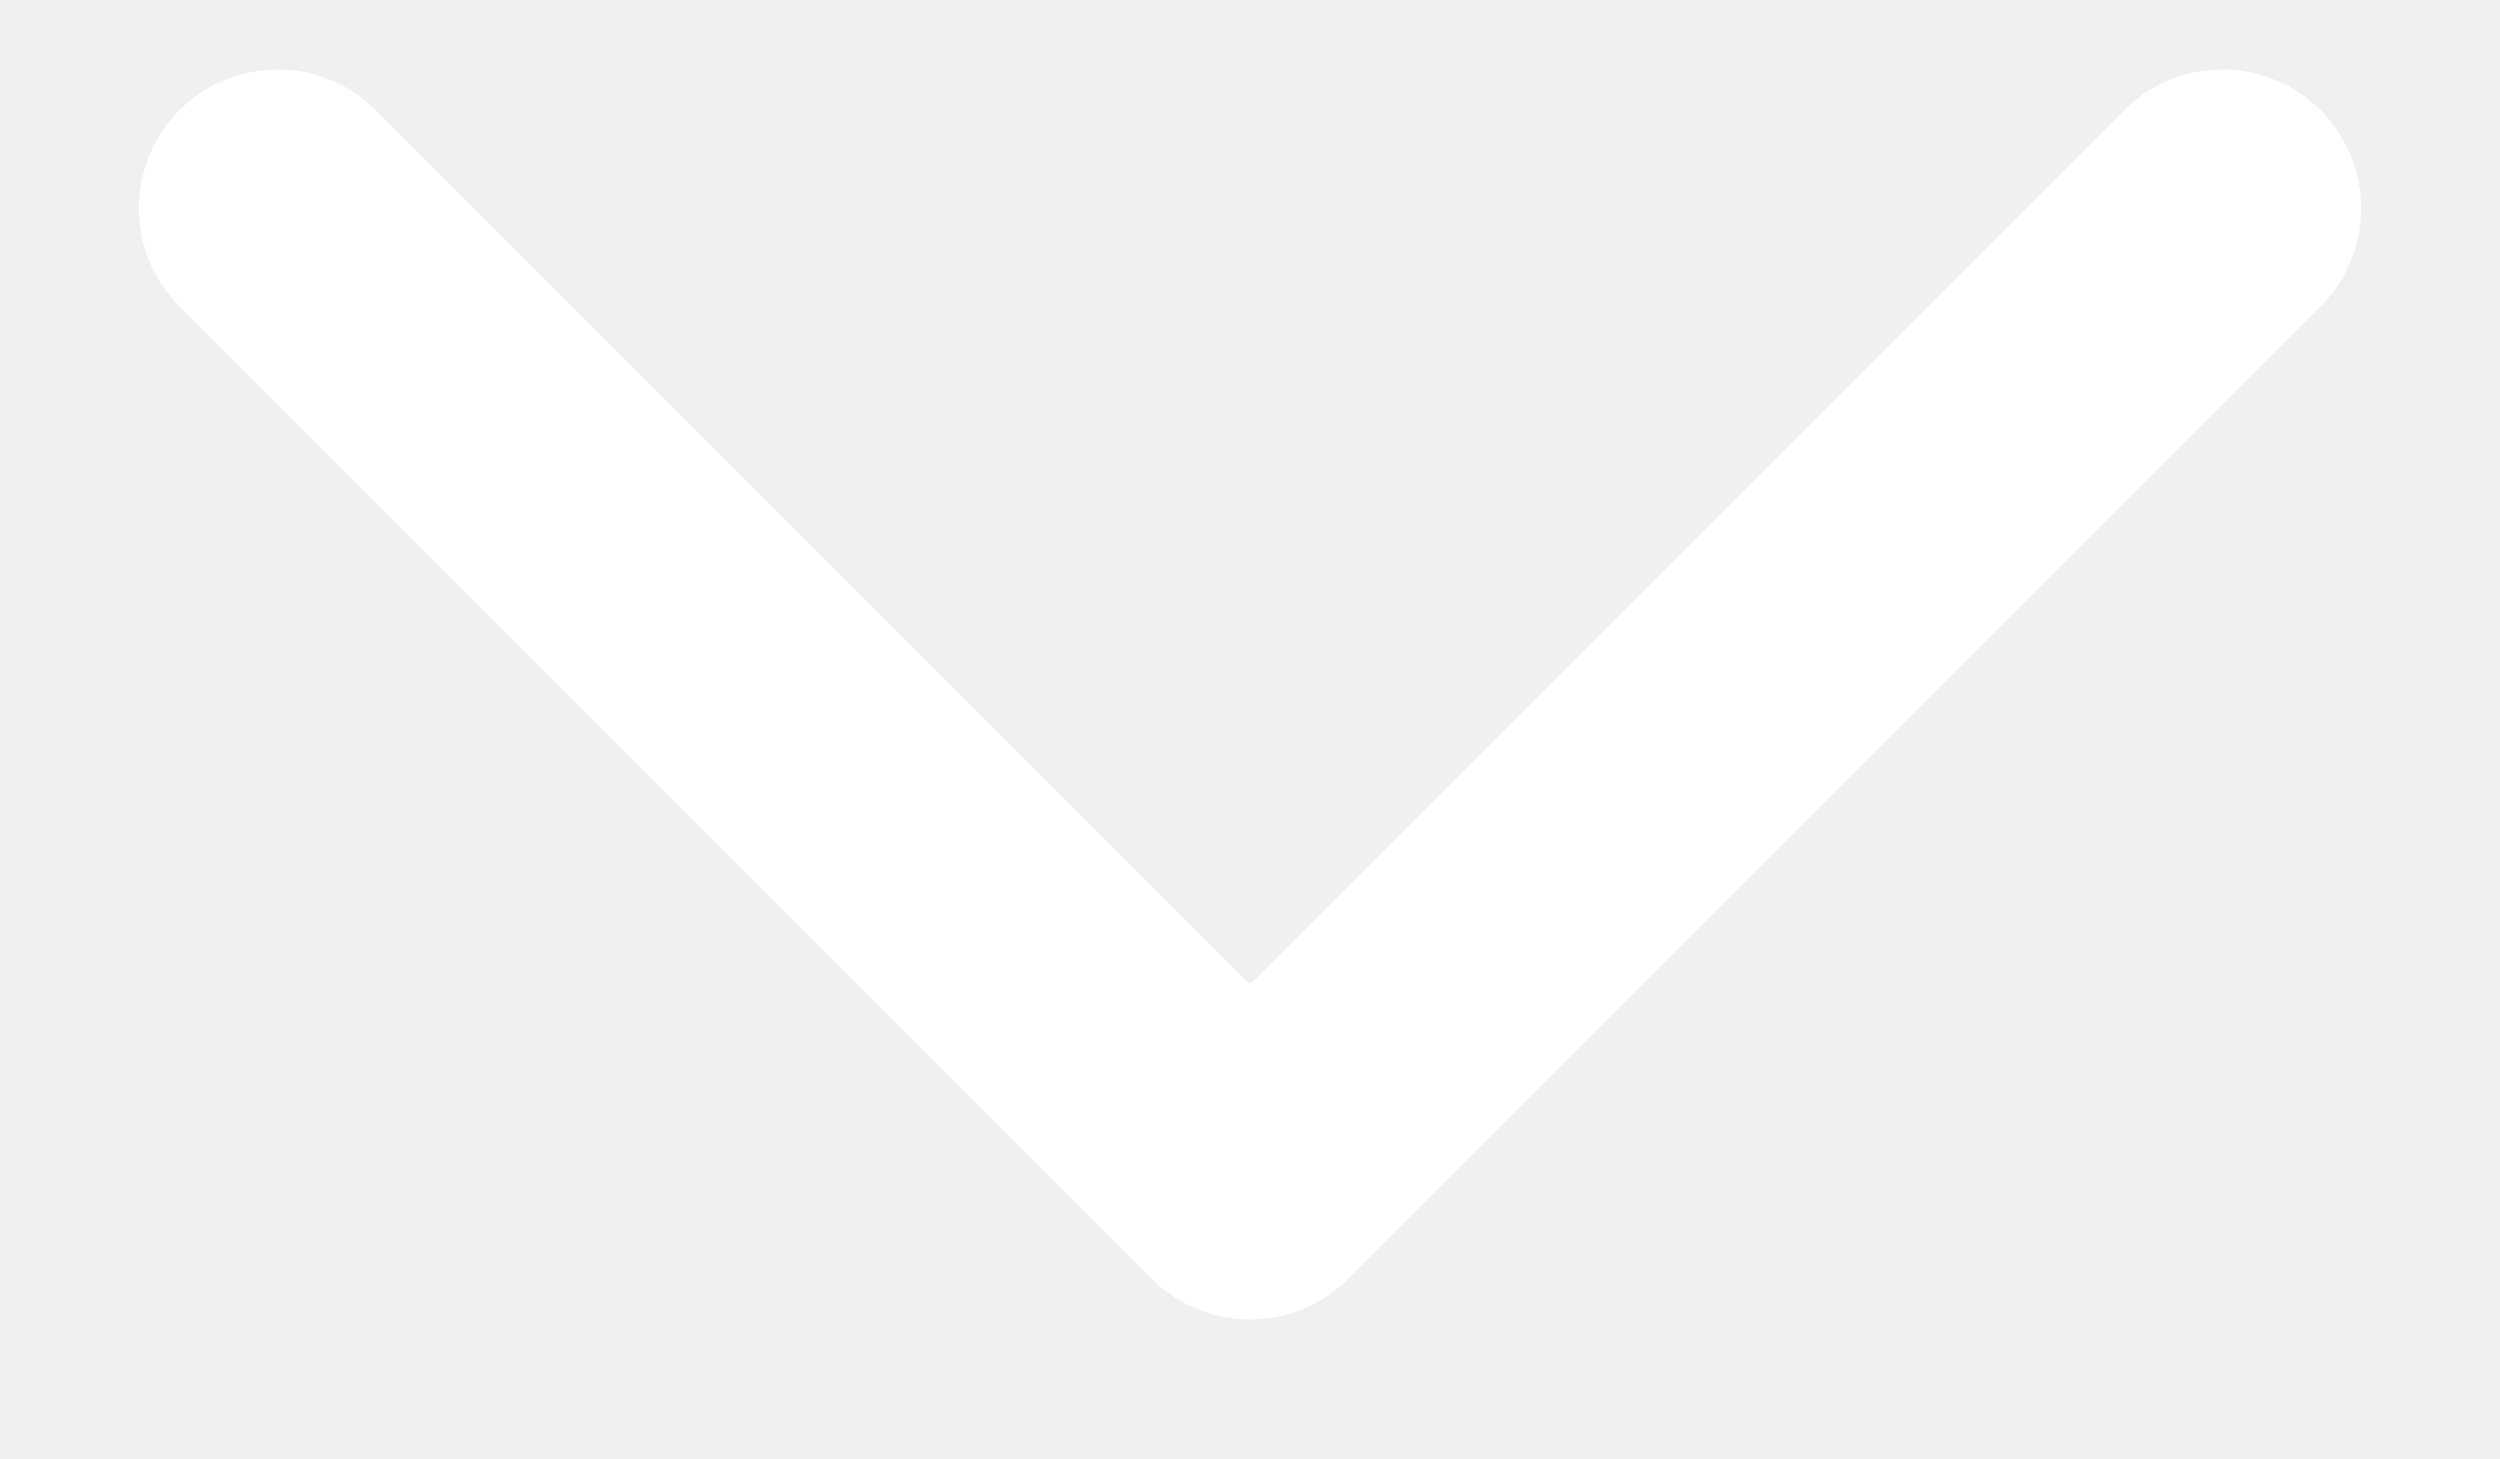
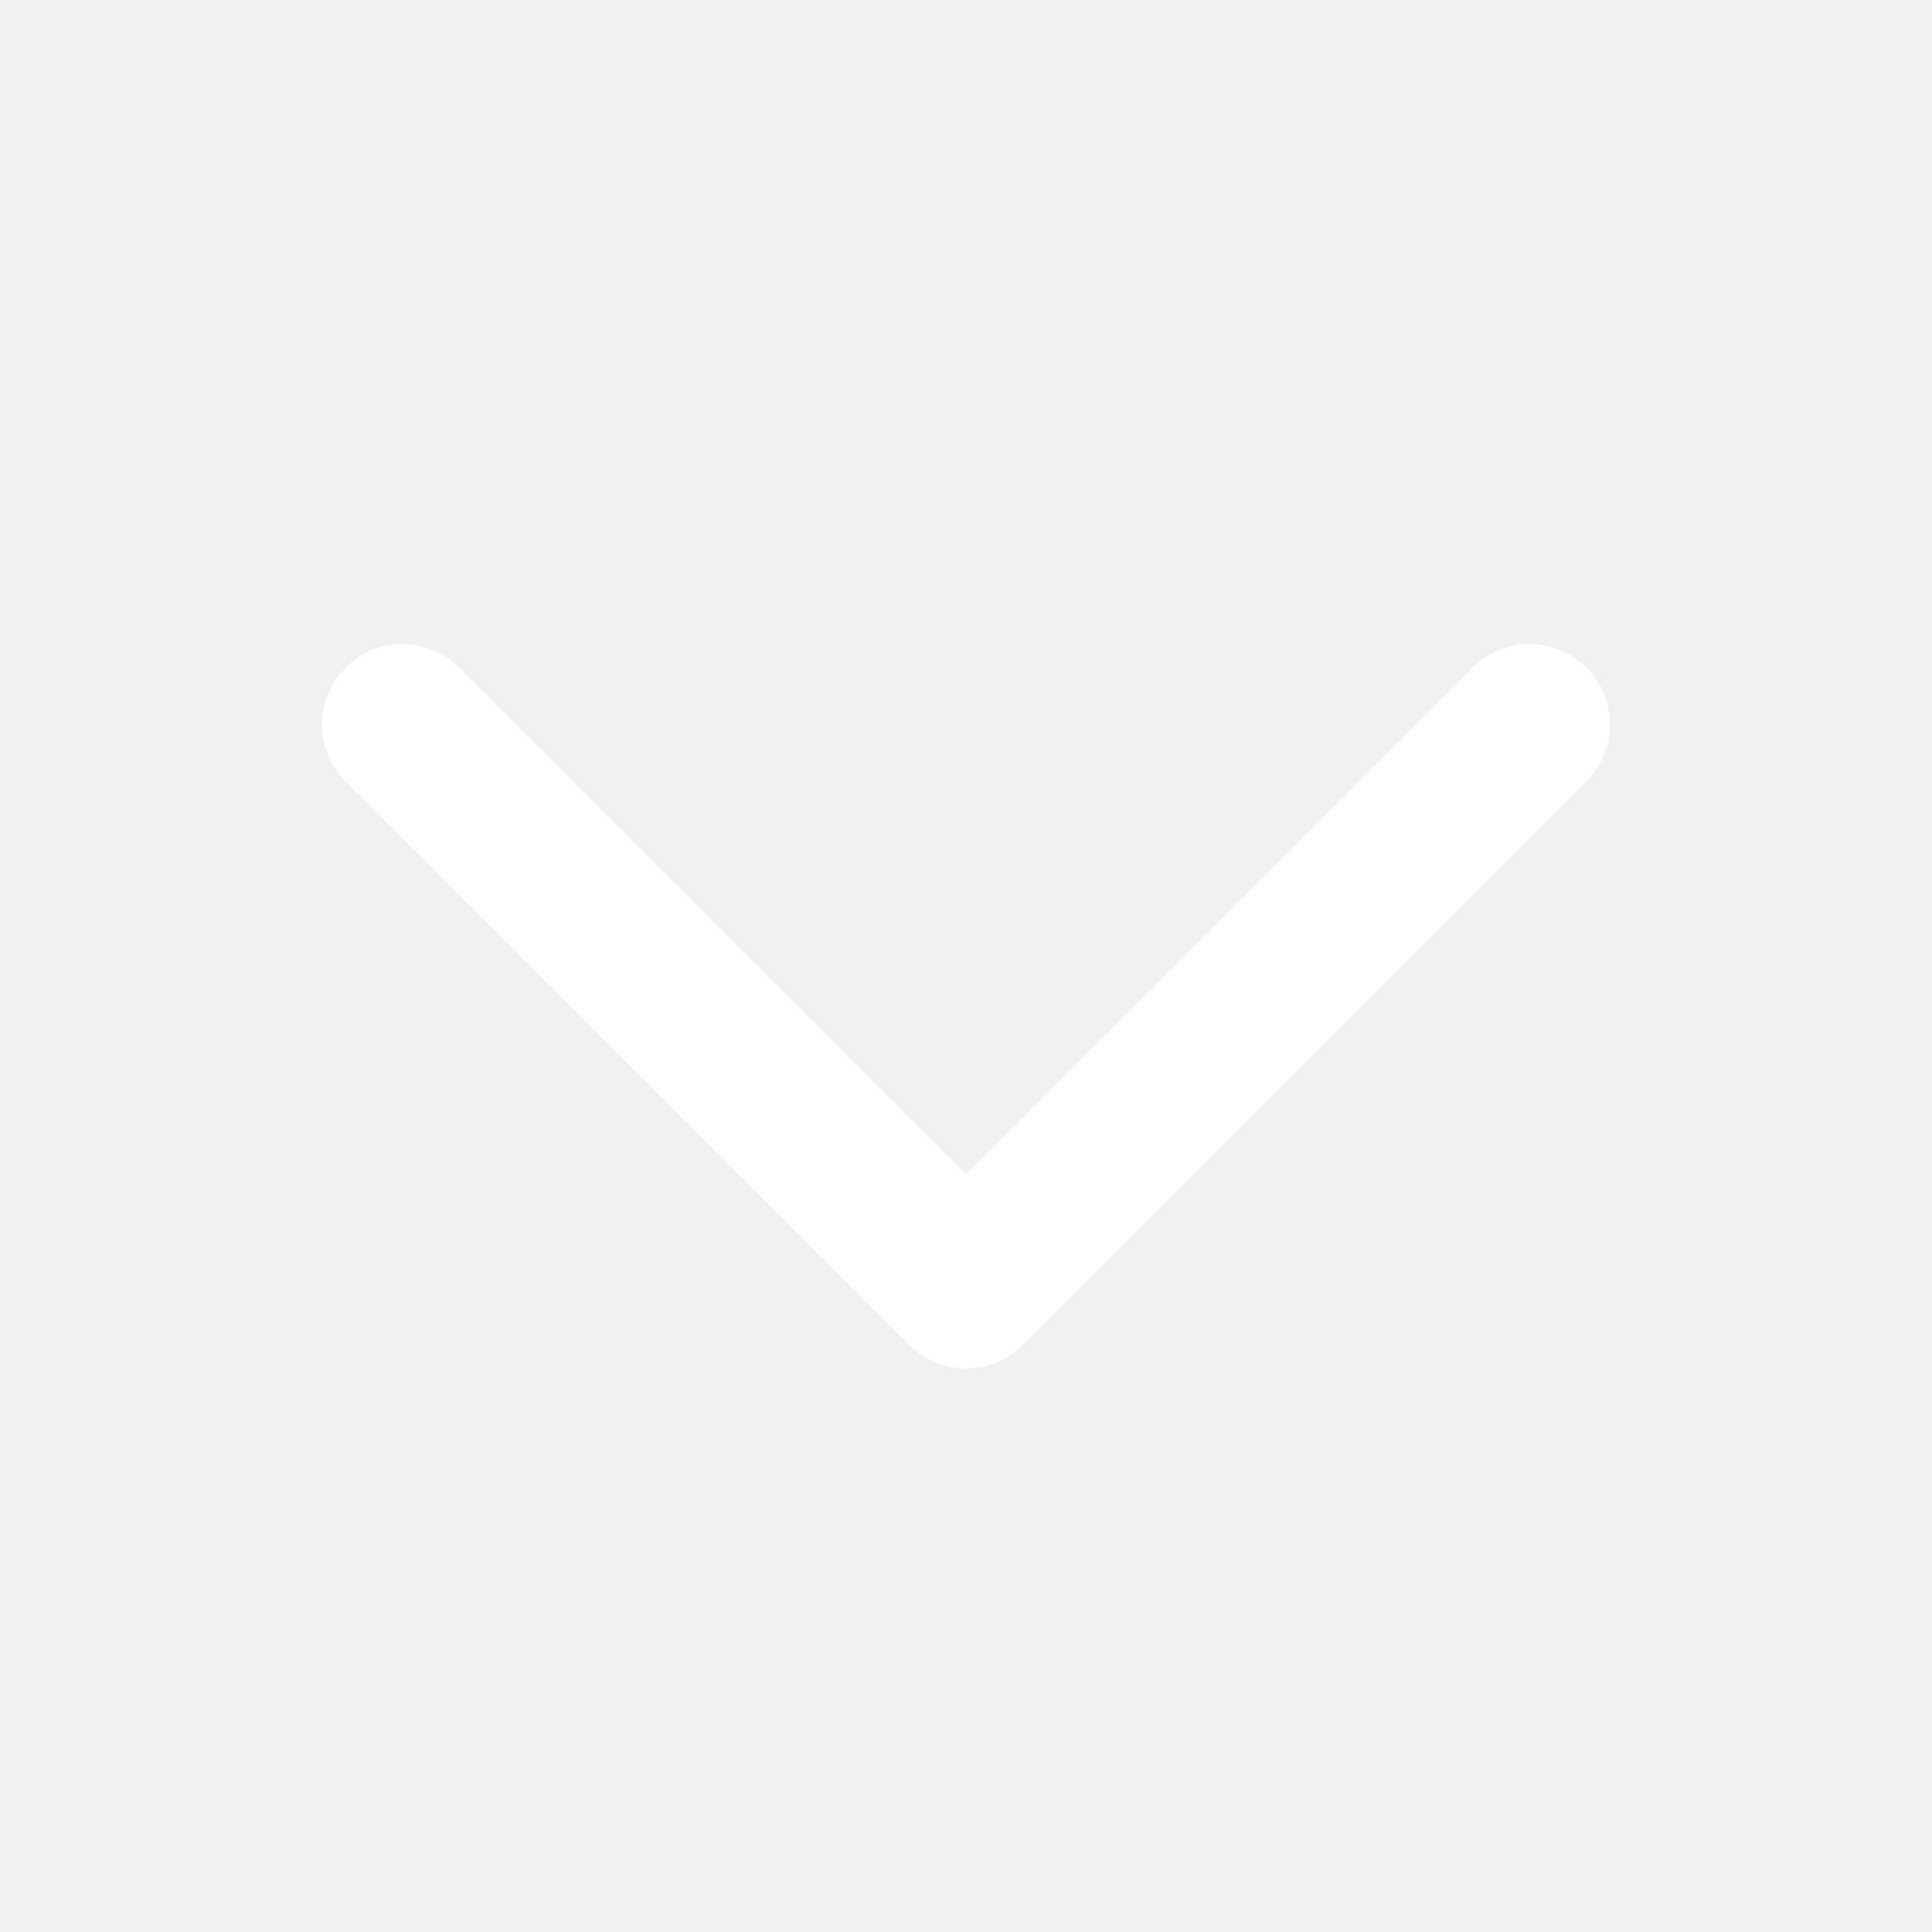
- <svg xmlns="http://www.w3.org/2000/svg" width="12" height="7" viewBox="0 0 12 7" fill="none">
-   <path d="M10.667 1L6 5.667L1.333 1" stroke="white" stroke-width="1.333" stroke-linecap="round" stroke-linejoin="round" />
+ <svg xmlns="http://www.w3.org/2000/svg" width="16" height="16" viewBox="0 0 16 16" fill="none">
+   <path d="M12.667 6L8 10.667L3.333 6" stroke="white" stroke-width="1.333" stroke-linecap="round" stroke-linejoin="round" />
</svg>
